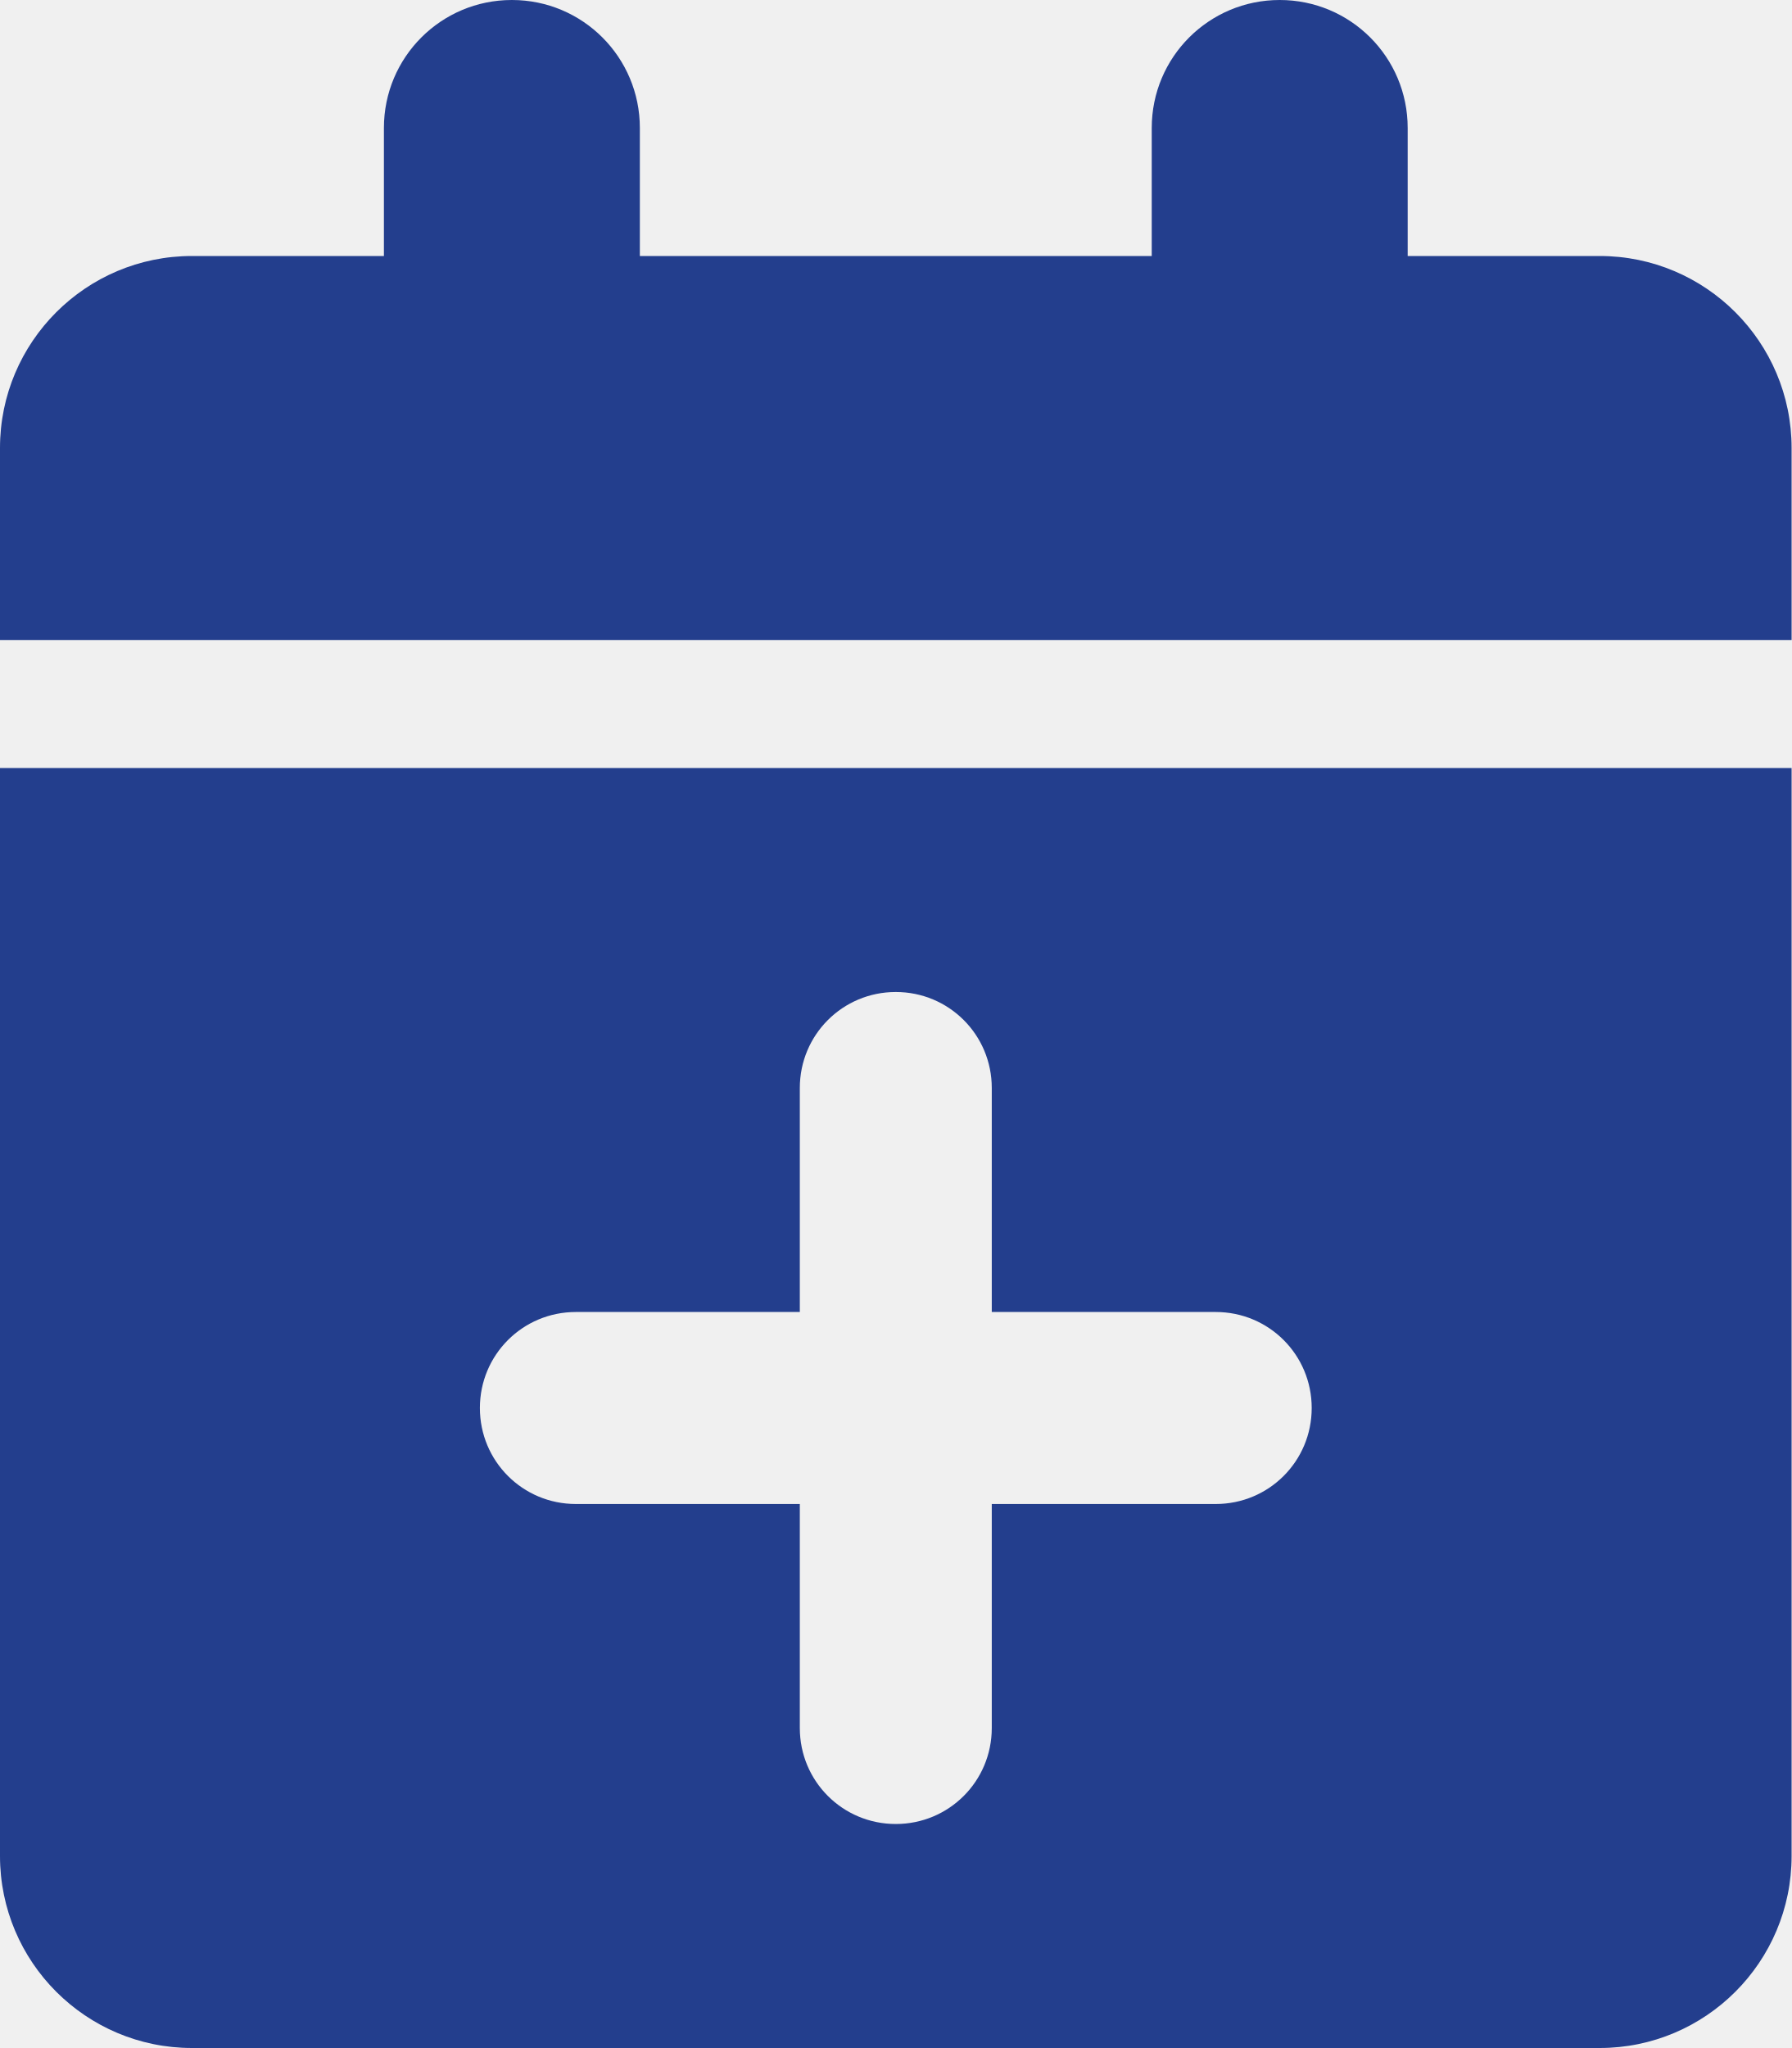
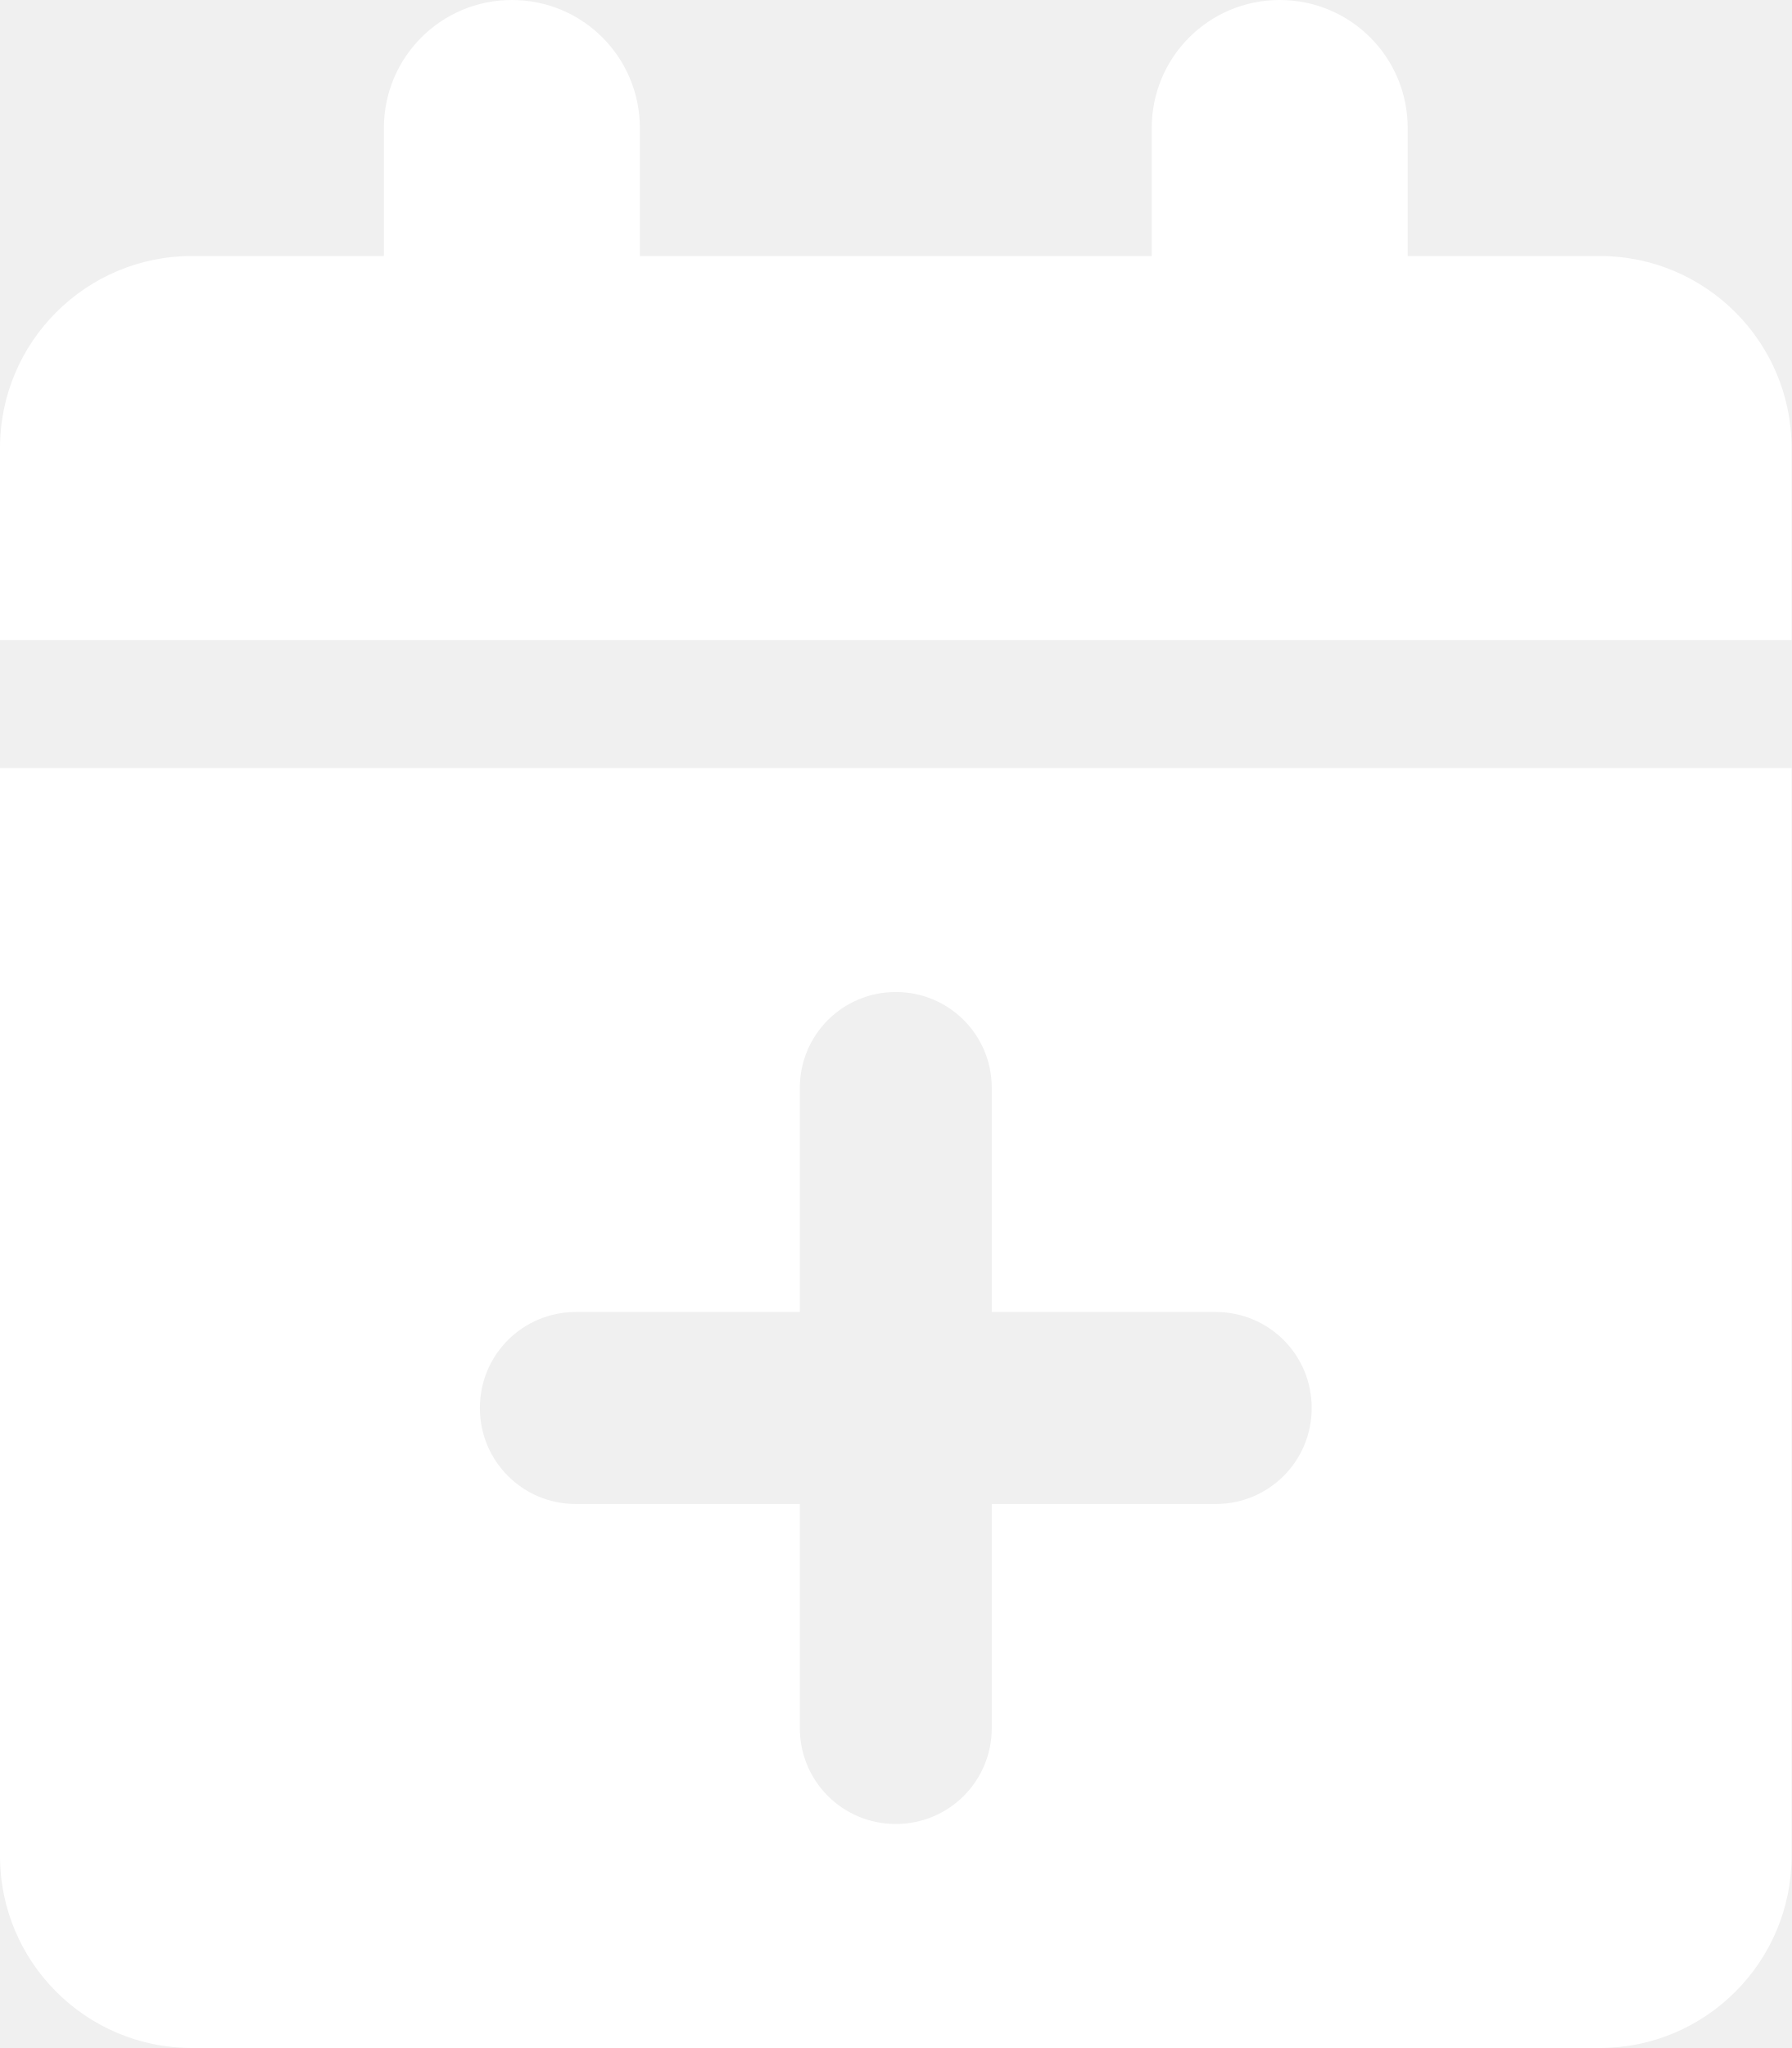
- <svg xmlns="http://www.w3.org/2000/svg" fill="#233E8D" viewBox="0 0 448 512">
+ <svg xmlns="http://www.w3.org/2000/svg" fill="white" viewBox="0 0 448 512">
  <path d="M96 32l0 32L48 64C21.5 64 0 85.5 0 112l0 48 448 0 0-48c0-26.5-21.5-48-48-48l-48 0 0-32c0-17.7-14.3-32-32-32s-32 14.3-32 32l0 32L160 64l0-32c0-17.7-14.3-32-32-32S96 14.3 96 32zM448 192L0 192 0 464c0 26.5 21.5 48 48 48l352 0c26.5 0 48-21.5 48-48l0-272zM224 248c13.3 0 24 10.7 24 24l0 56 56 0c13.3 0 24 10.7 24 24s-10.7 24-24 24l-56 0 0 56c0 13.3-10.7 24-24 24s-24-10.7-24-24l0-56-56 0c-13.3 0-24-10.7-24-24s10.7-24 24-24l56 0 0-56c0-13.3 10.7-24 24-24z" />
</svg>
